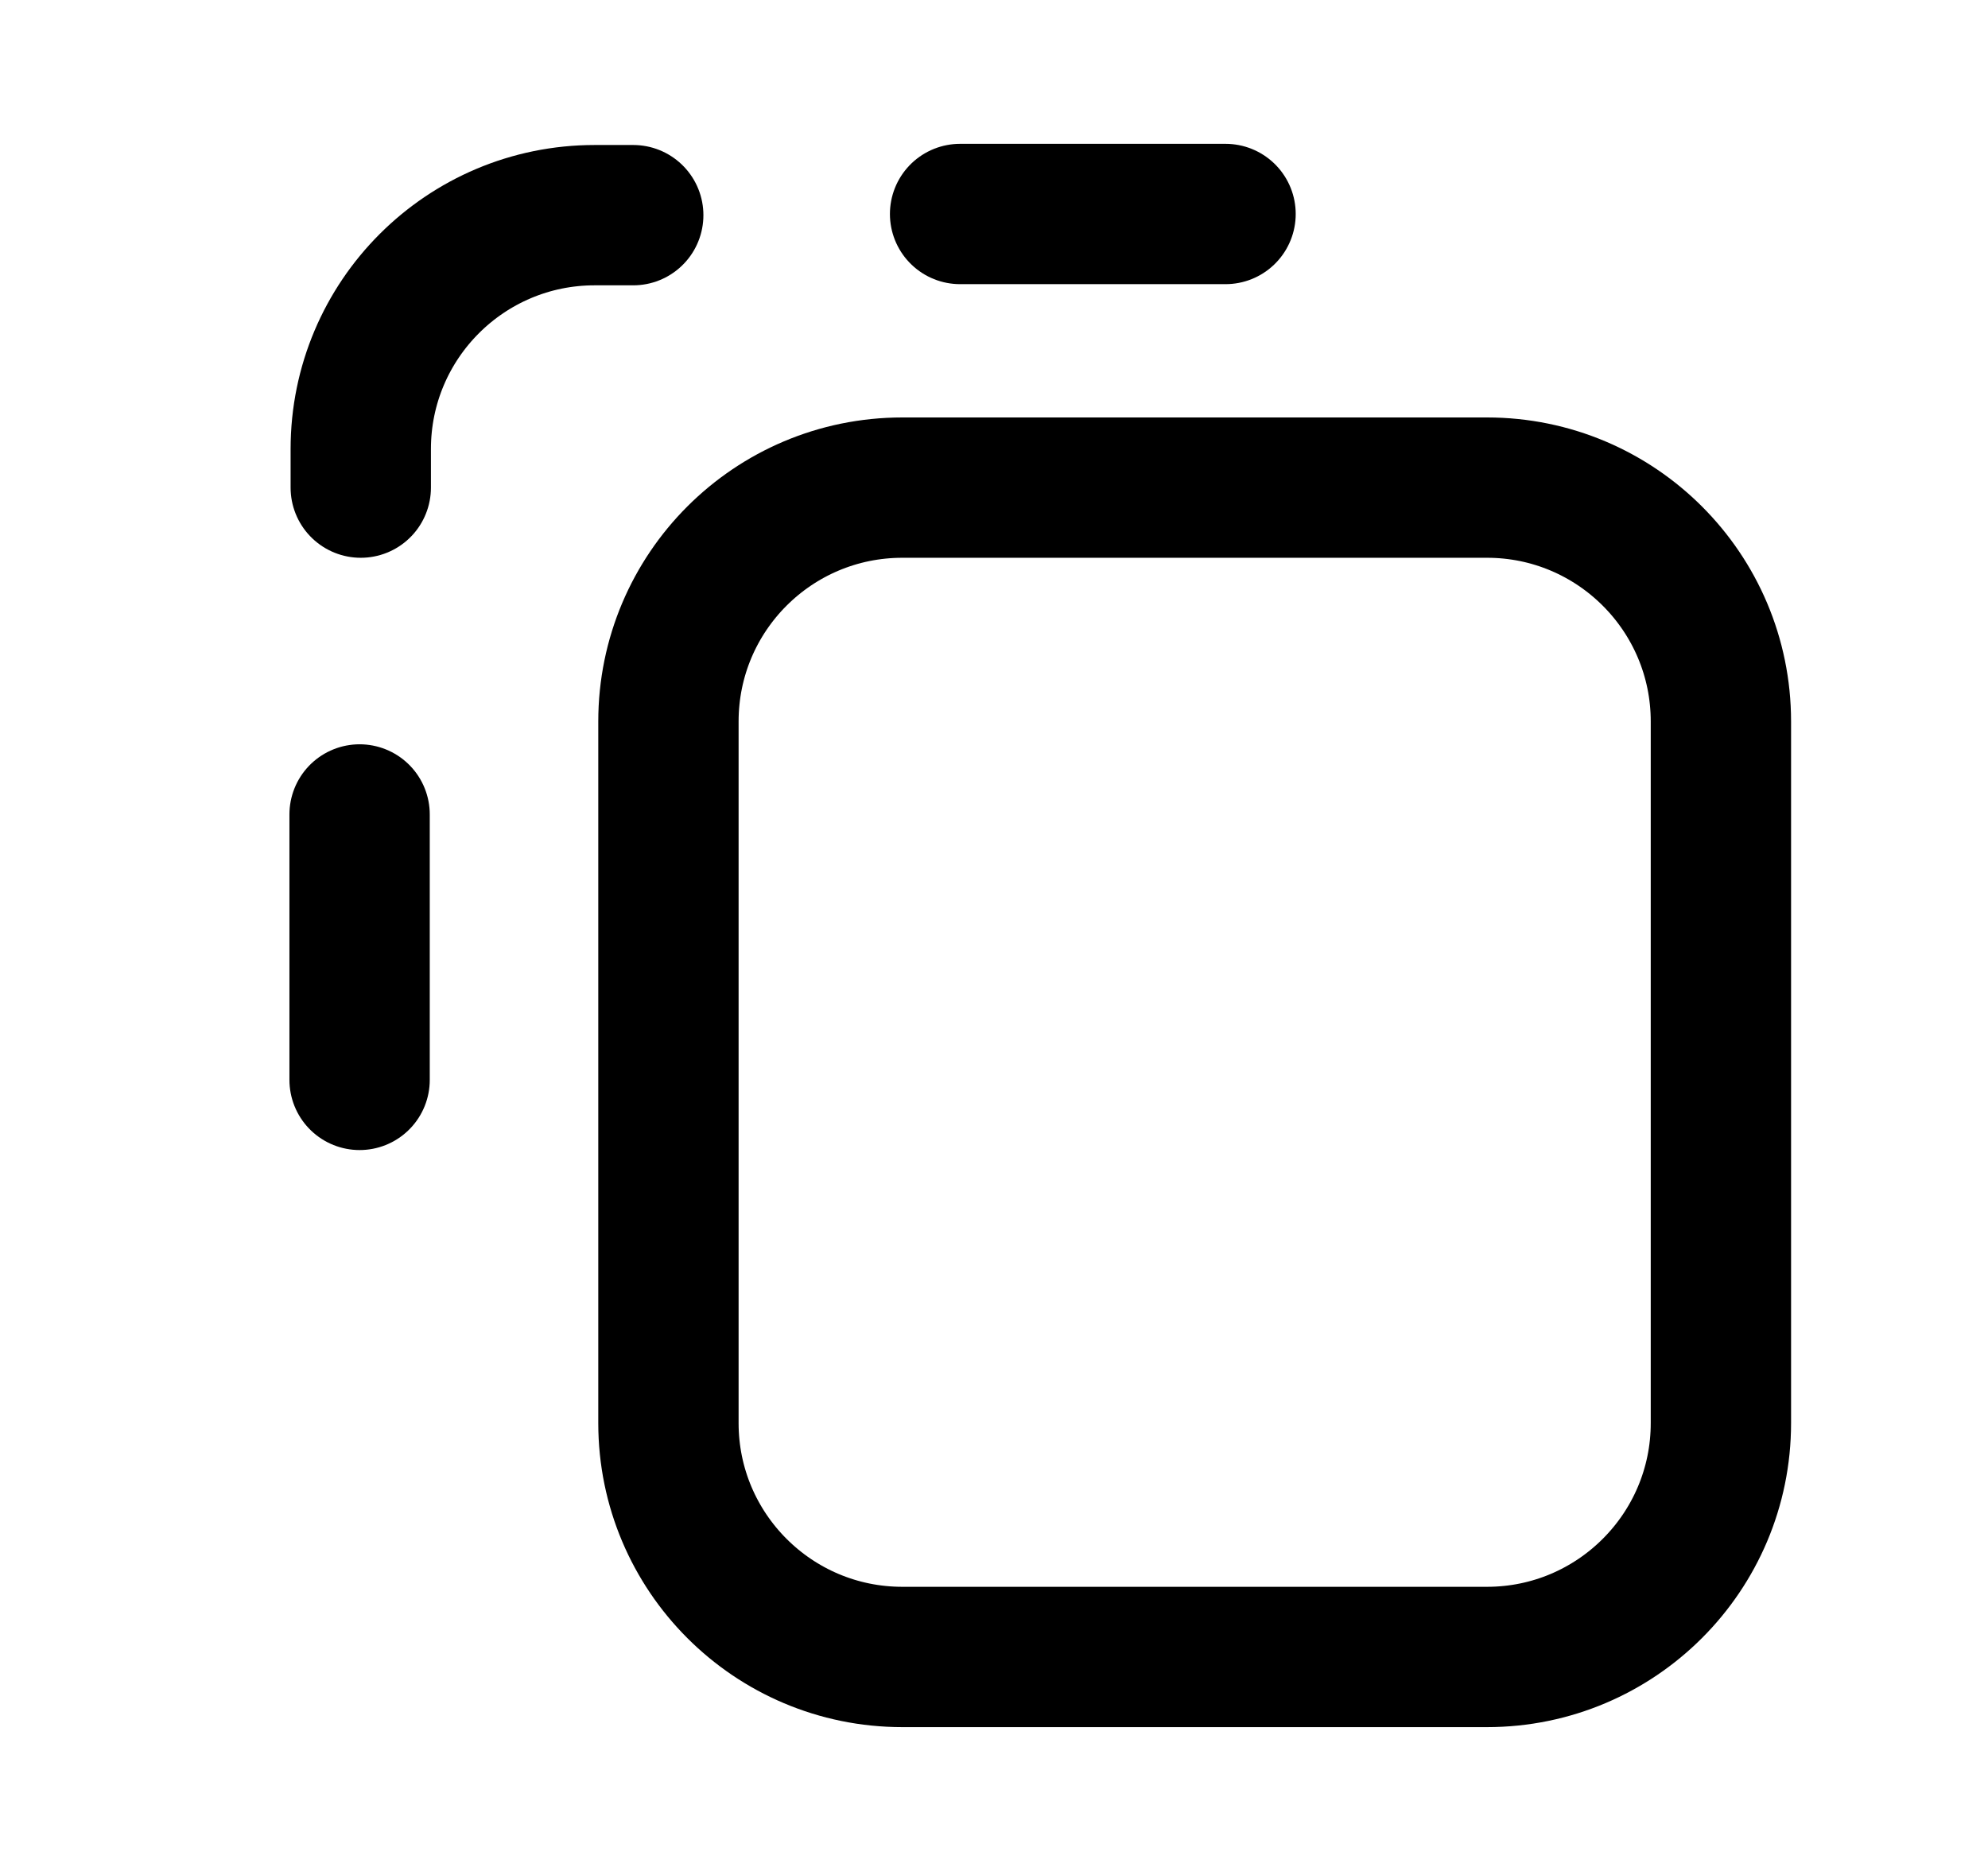
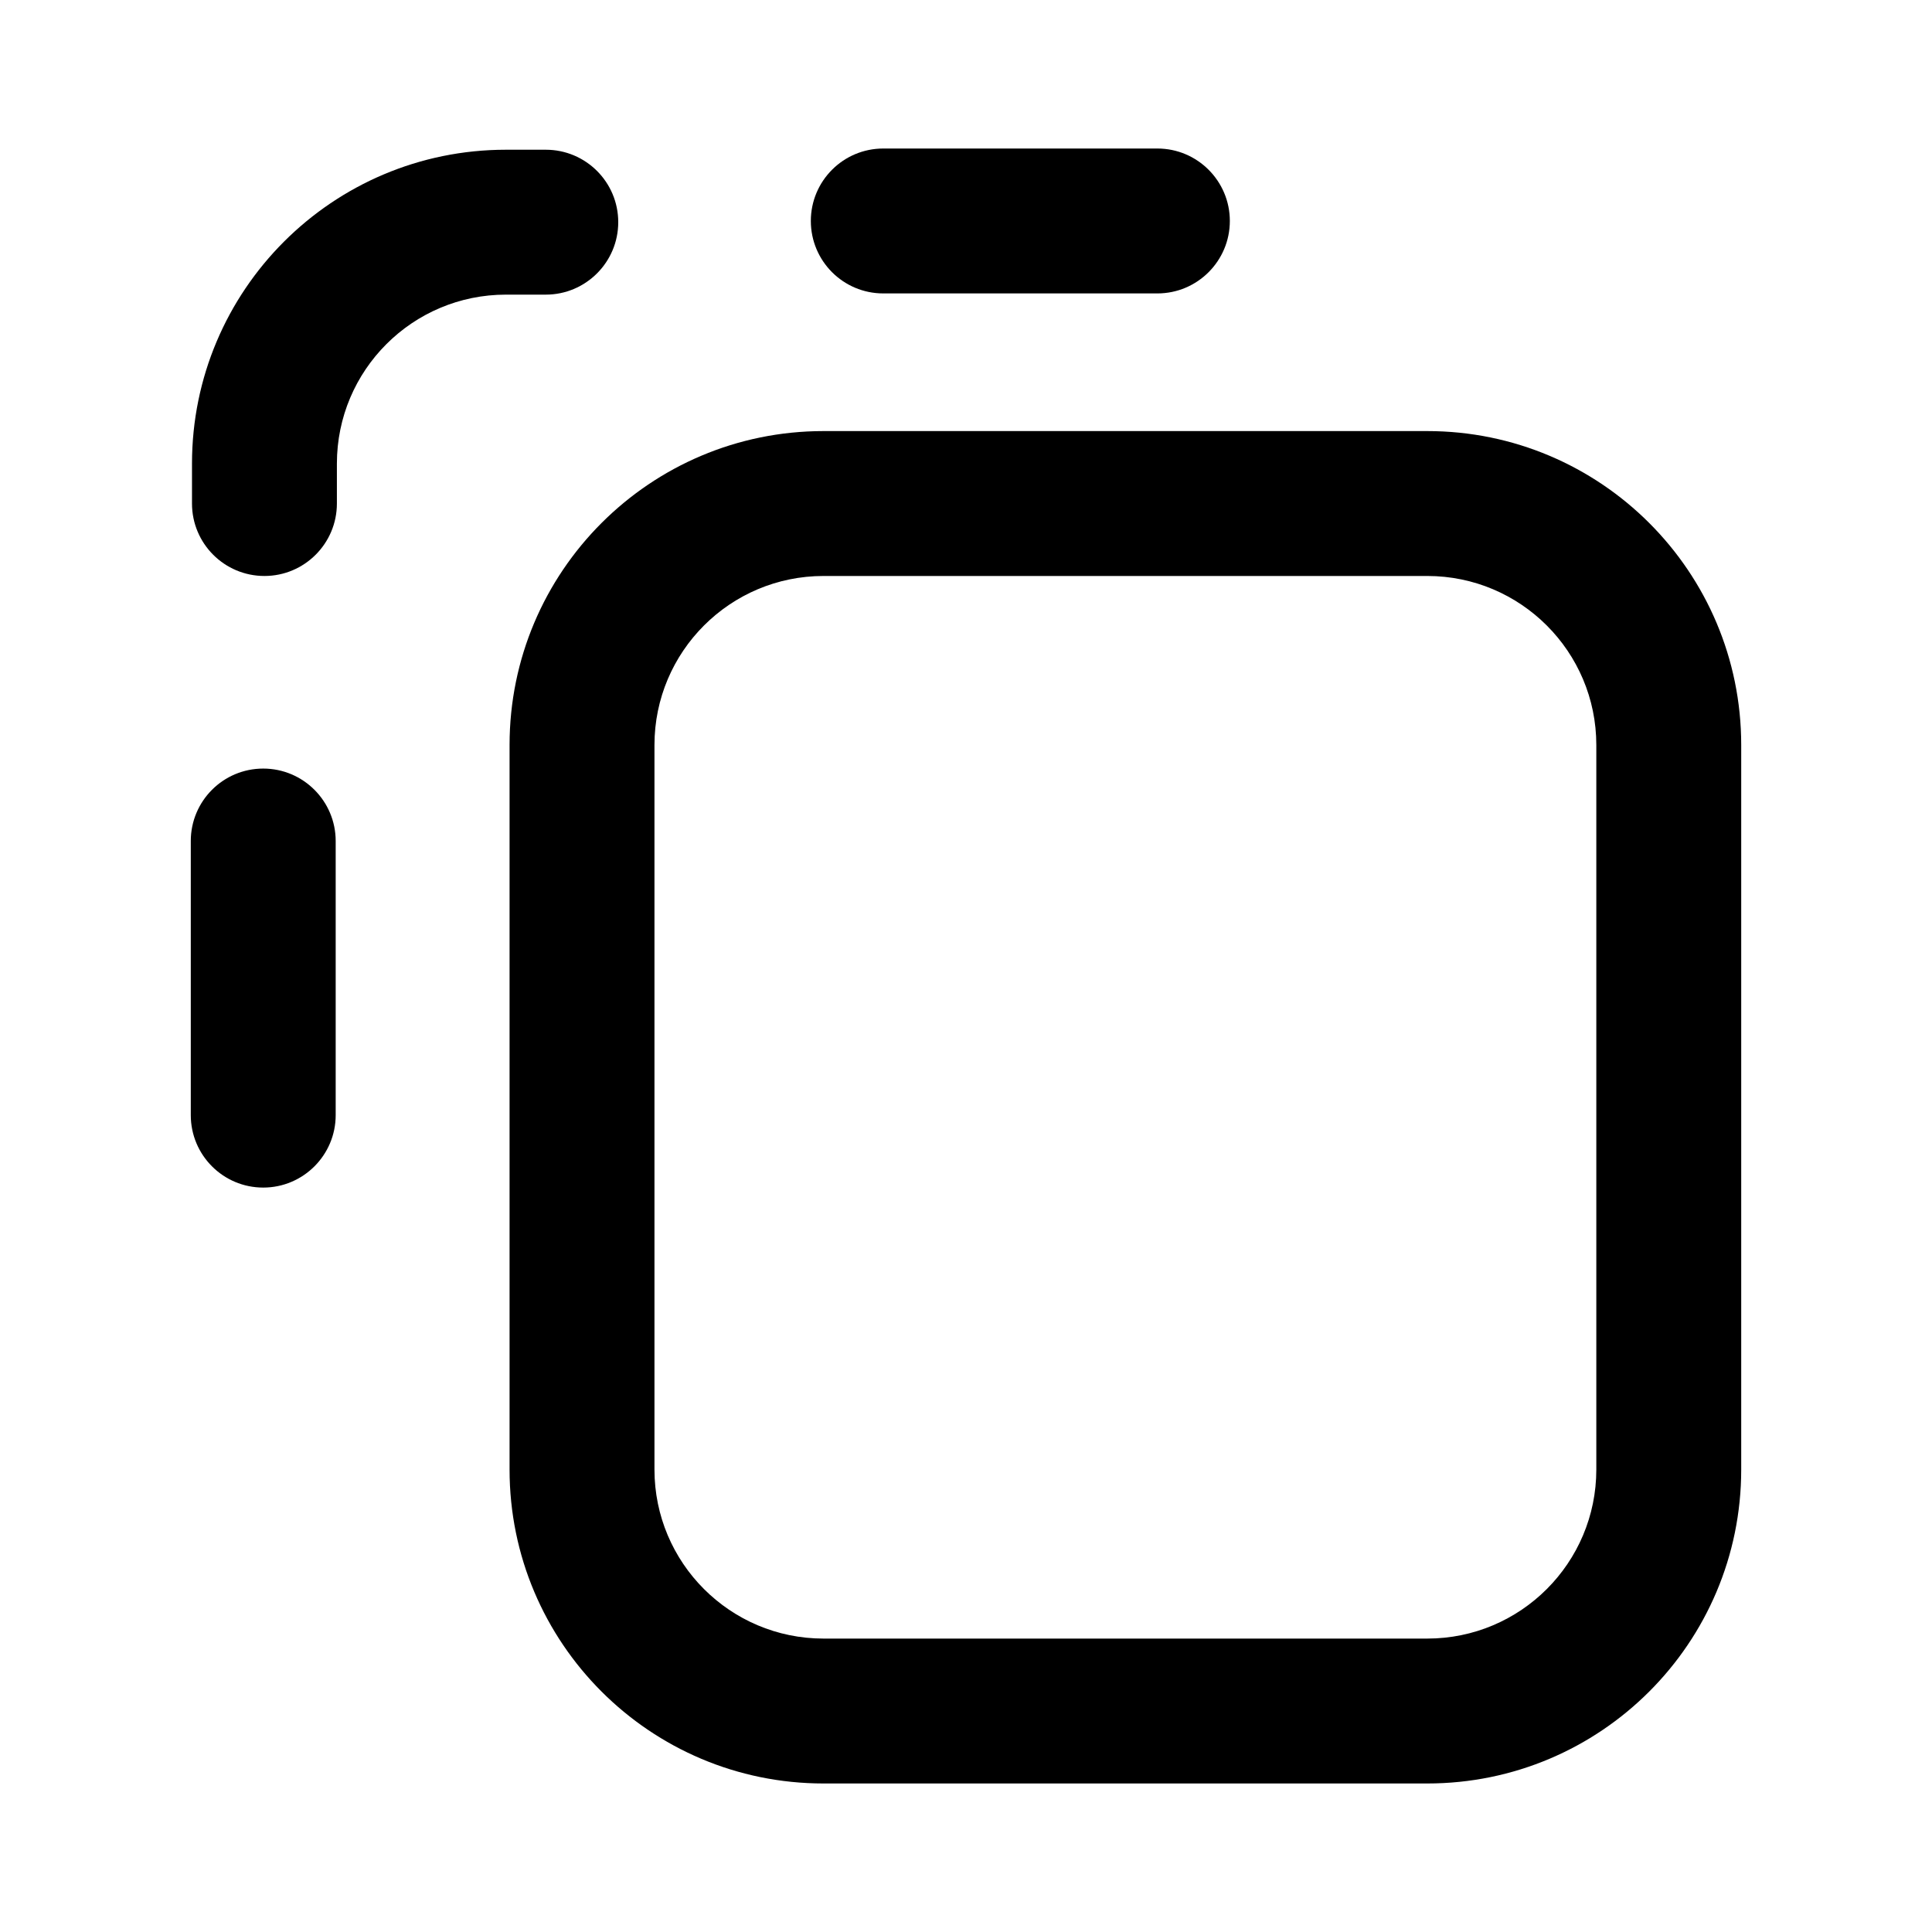
- <svg xmlns="http://www.w3.org/2000/svg" width="17" height="16" viewBox="0 0 17 16" fill="none">
-   <path d="M3.085 4.17V3.84C3.085 2.735 3.981 1.84 5.085 1.84H5.415" stroke="black" stroke-width="1.2" stroke-linecap="round" />
-   <path d="M8.21 1.83H9.345H10.48M3.075 6.965V8.1V9.235" stroke="black" stroke-width="1.2" stroke-linecap="round" />
-   <path d="M5.716 6.17C5.716 5.065 6.611 4.17 7.716 4.17H12.716C13.82 4.17 14.716 5.065 14.716 6.17V12.17C14.716 13.274 13.82 14.17 12.716 14.17H7.716C6.611 14.17 5.716 13.274 5.716 12.17V6.17Z" stroke="black" stroke-width="1.2" />
+ <svg xmlns="http://www.w3.org/2000/svg" width="16" height="16" viewBox="0 0 16 16" fill="none">
+   <path d="M7.315 1.23C6.983 1.23 6.715 1.499 6.715 1.83C6.715 2.161 6.983 2.43 7.315 2.43H9.585C9.916 2.43 10.185 2.161 10.185 1.83C10.185 1.499 9.916 1.23 9.585 1.23H7.315Z" fill="black" />
+   <path d="M2.78 6.965C2.78 6.634 2.511 6.365 2.18 6.365C1.848 6.365 1.58 6.634 1.58 6.965V9.235C1.58 9.566 1.848 9.835 2.18 9.835C2.511 9.835 2.78 9.566 2.78 9.235V6.965Z" fill="black" />
+   <path d="M4.19 2.44C3.417 2.44 2.79 3.066 2.79 3.84V4.17C2.79 4.501 2.521 4.77 2.19 4.77C1.858 4.77 1.59 4.501 1.59 4.17V3.84C1.59 2.404 2.754 1.24 4.19 1.24H4.52C4.851 1.24 5.12 1.508 5.12 1.84C5.12 2.171 4.851 2.44 4.52 2.44H4.19Z" fill="black" />
+   <path fill-rule="evenodd" clip-rule="evenodd" d="M4.22 6.17C4.22 4.734 5.384 3.57 6.82 3.57H11.82C13.256 3.57 14.42 4.734 14.42 6.17V12.17C14.42 13.606 13.256 14.77 11.82 14.77H6.82C5.384 14.77 4.22 13.606 4.22 12.17V6.17ZM6.82 4.77C6.047 4.77 5.42 5.397 5.42 6.17V12.17C5.42 12.943 6.047 13.57 6.82 13.57H11.82C12.593 13.57 13.22 12.943 13.22 12.17V6.17C13.22 5.397 12.593 4.77 11.82 4.77H6.82Z" fill="black" />
</svg>
